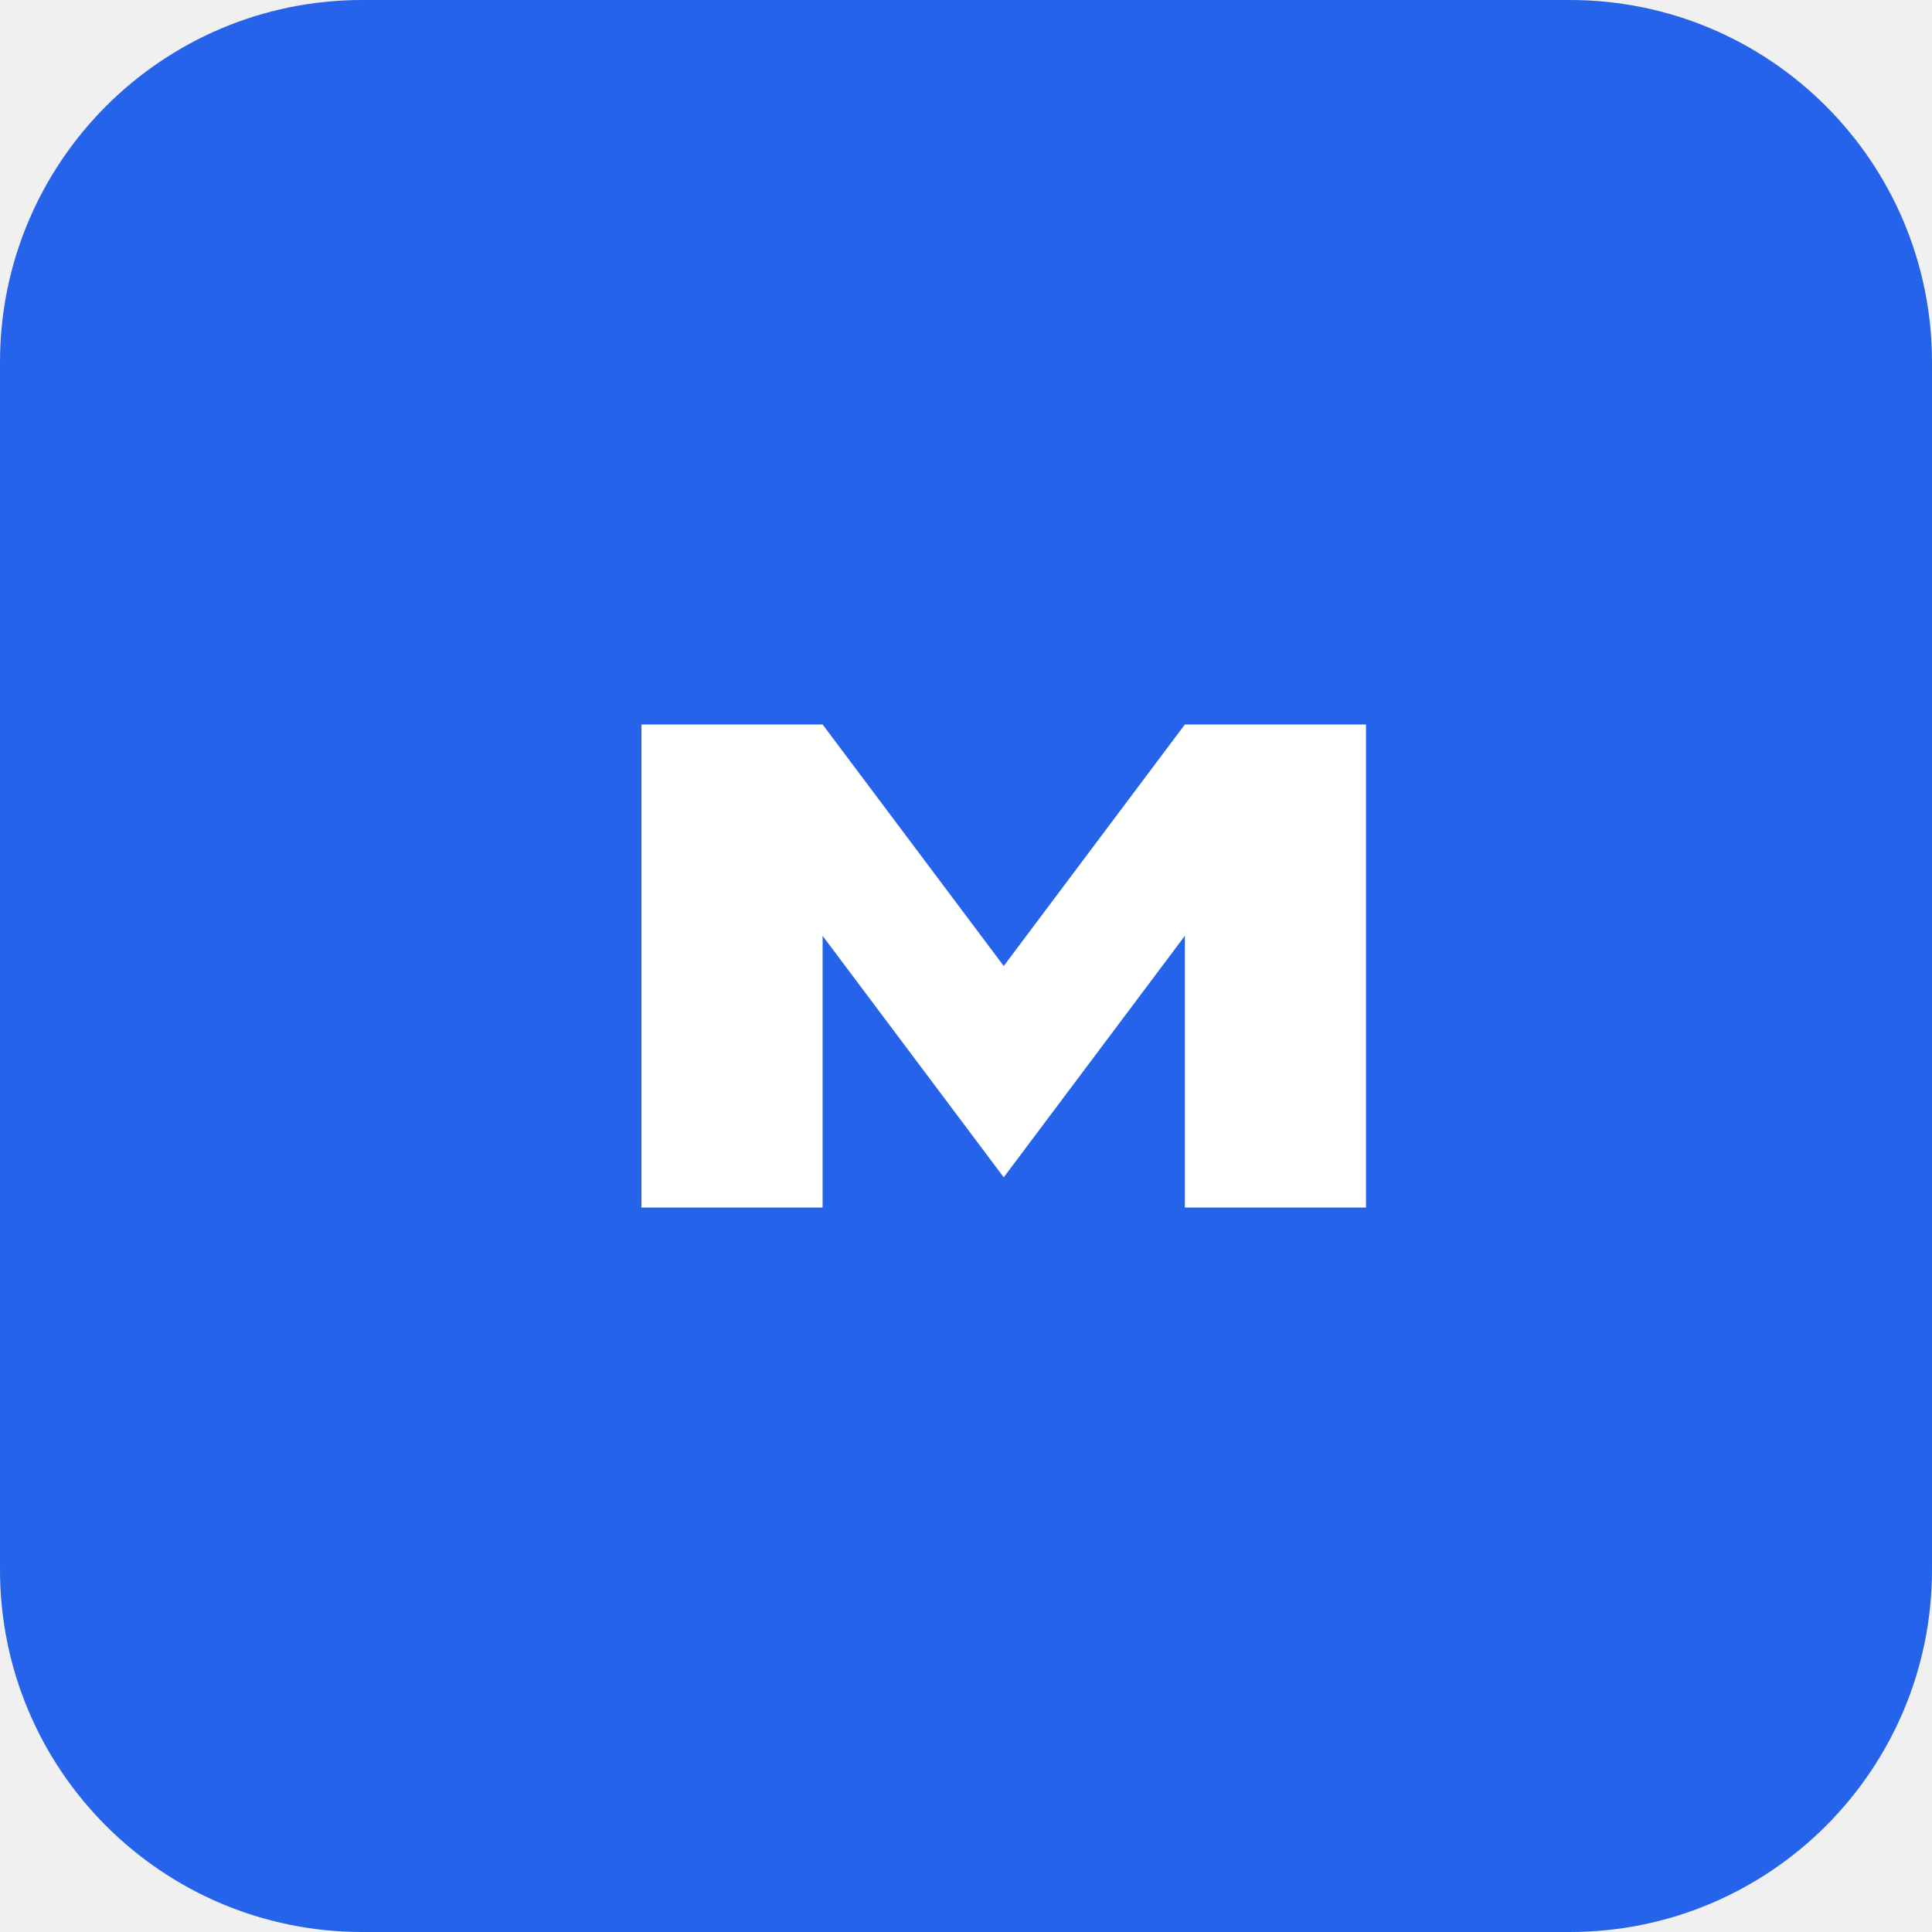
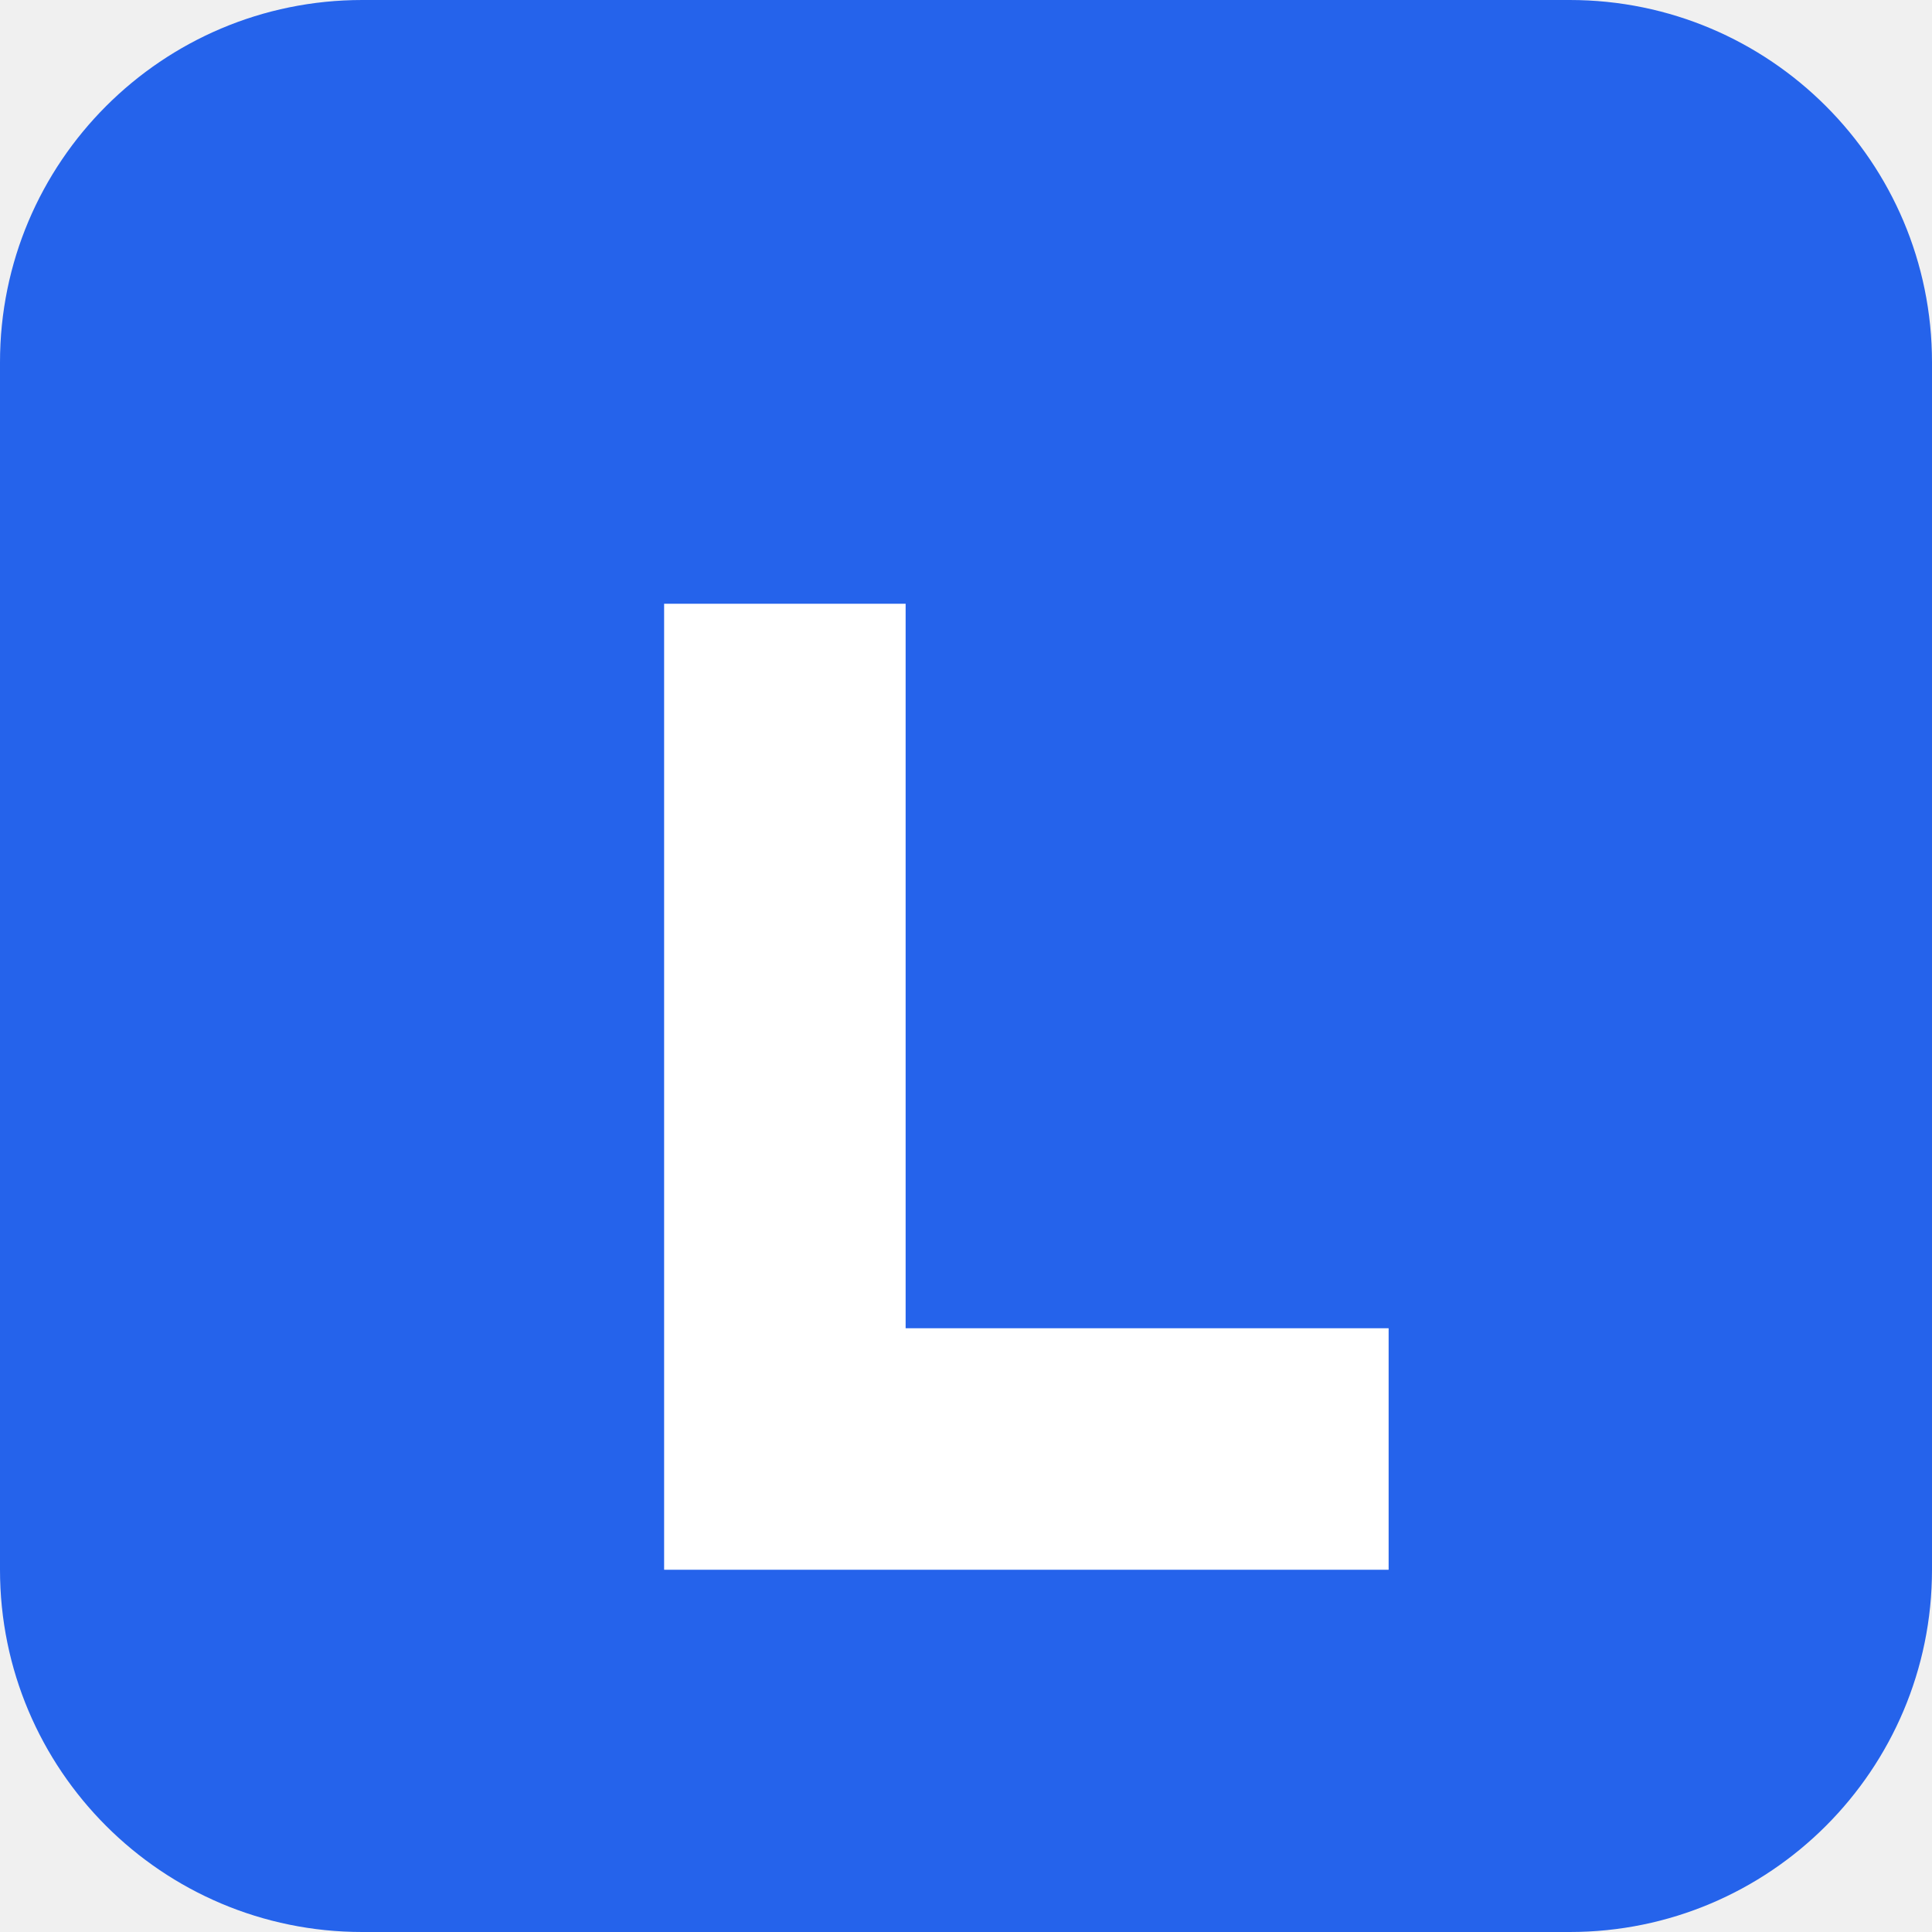
<svg xmlns="http://www.w3.org/2000/svg" width="512" height="512" viewBox="0 0 512 512" role="img" aria-label="Lifetime">
  <rect width="512" height="512" rx="96" fill="#2563eb" />
-   <path d="M170 320V192h48l48 64 48-64h48v128h-48v-72l-48 64-48-64v72h-48z" fill="#ffffff" />
+   <path d="M176 160h64v192h128v64H176V160z" fill="#ffffff" />
</svg>
